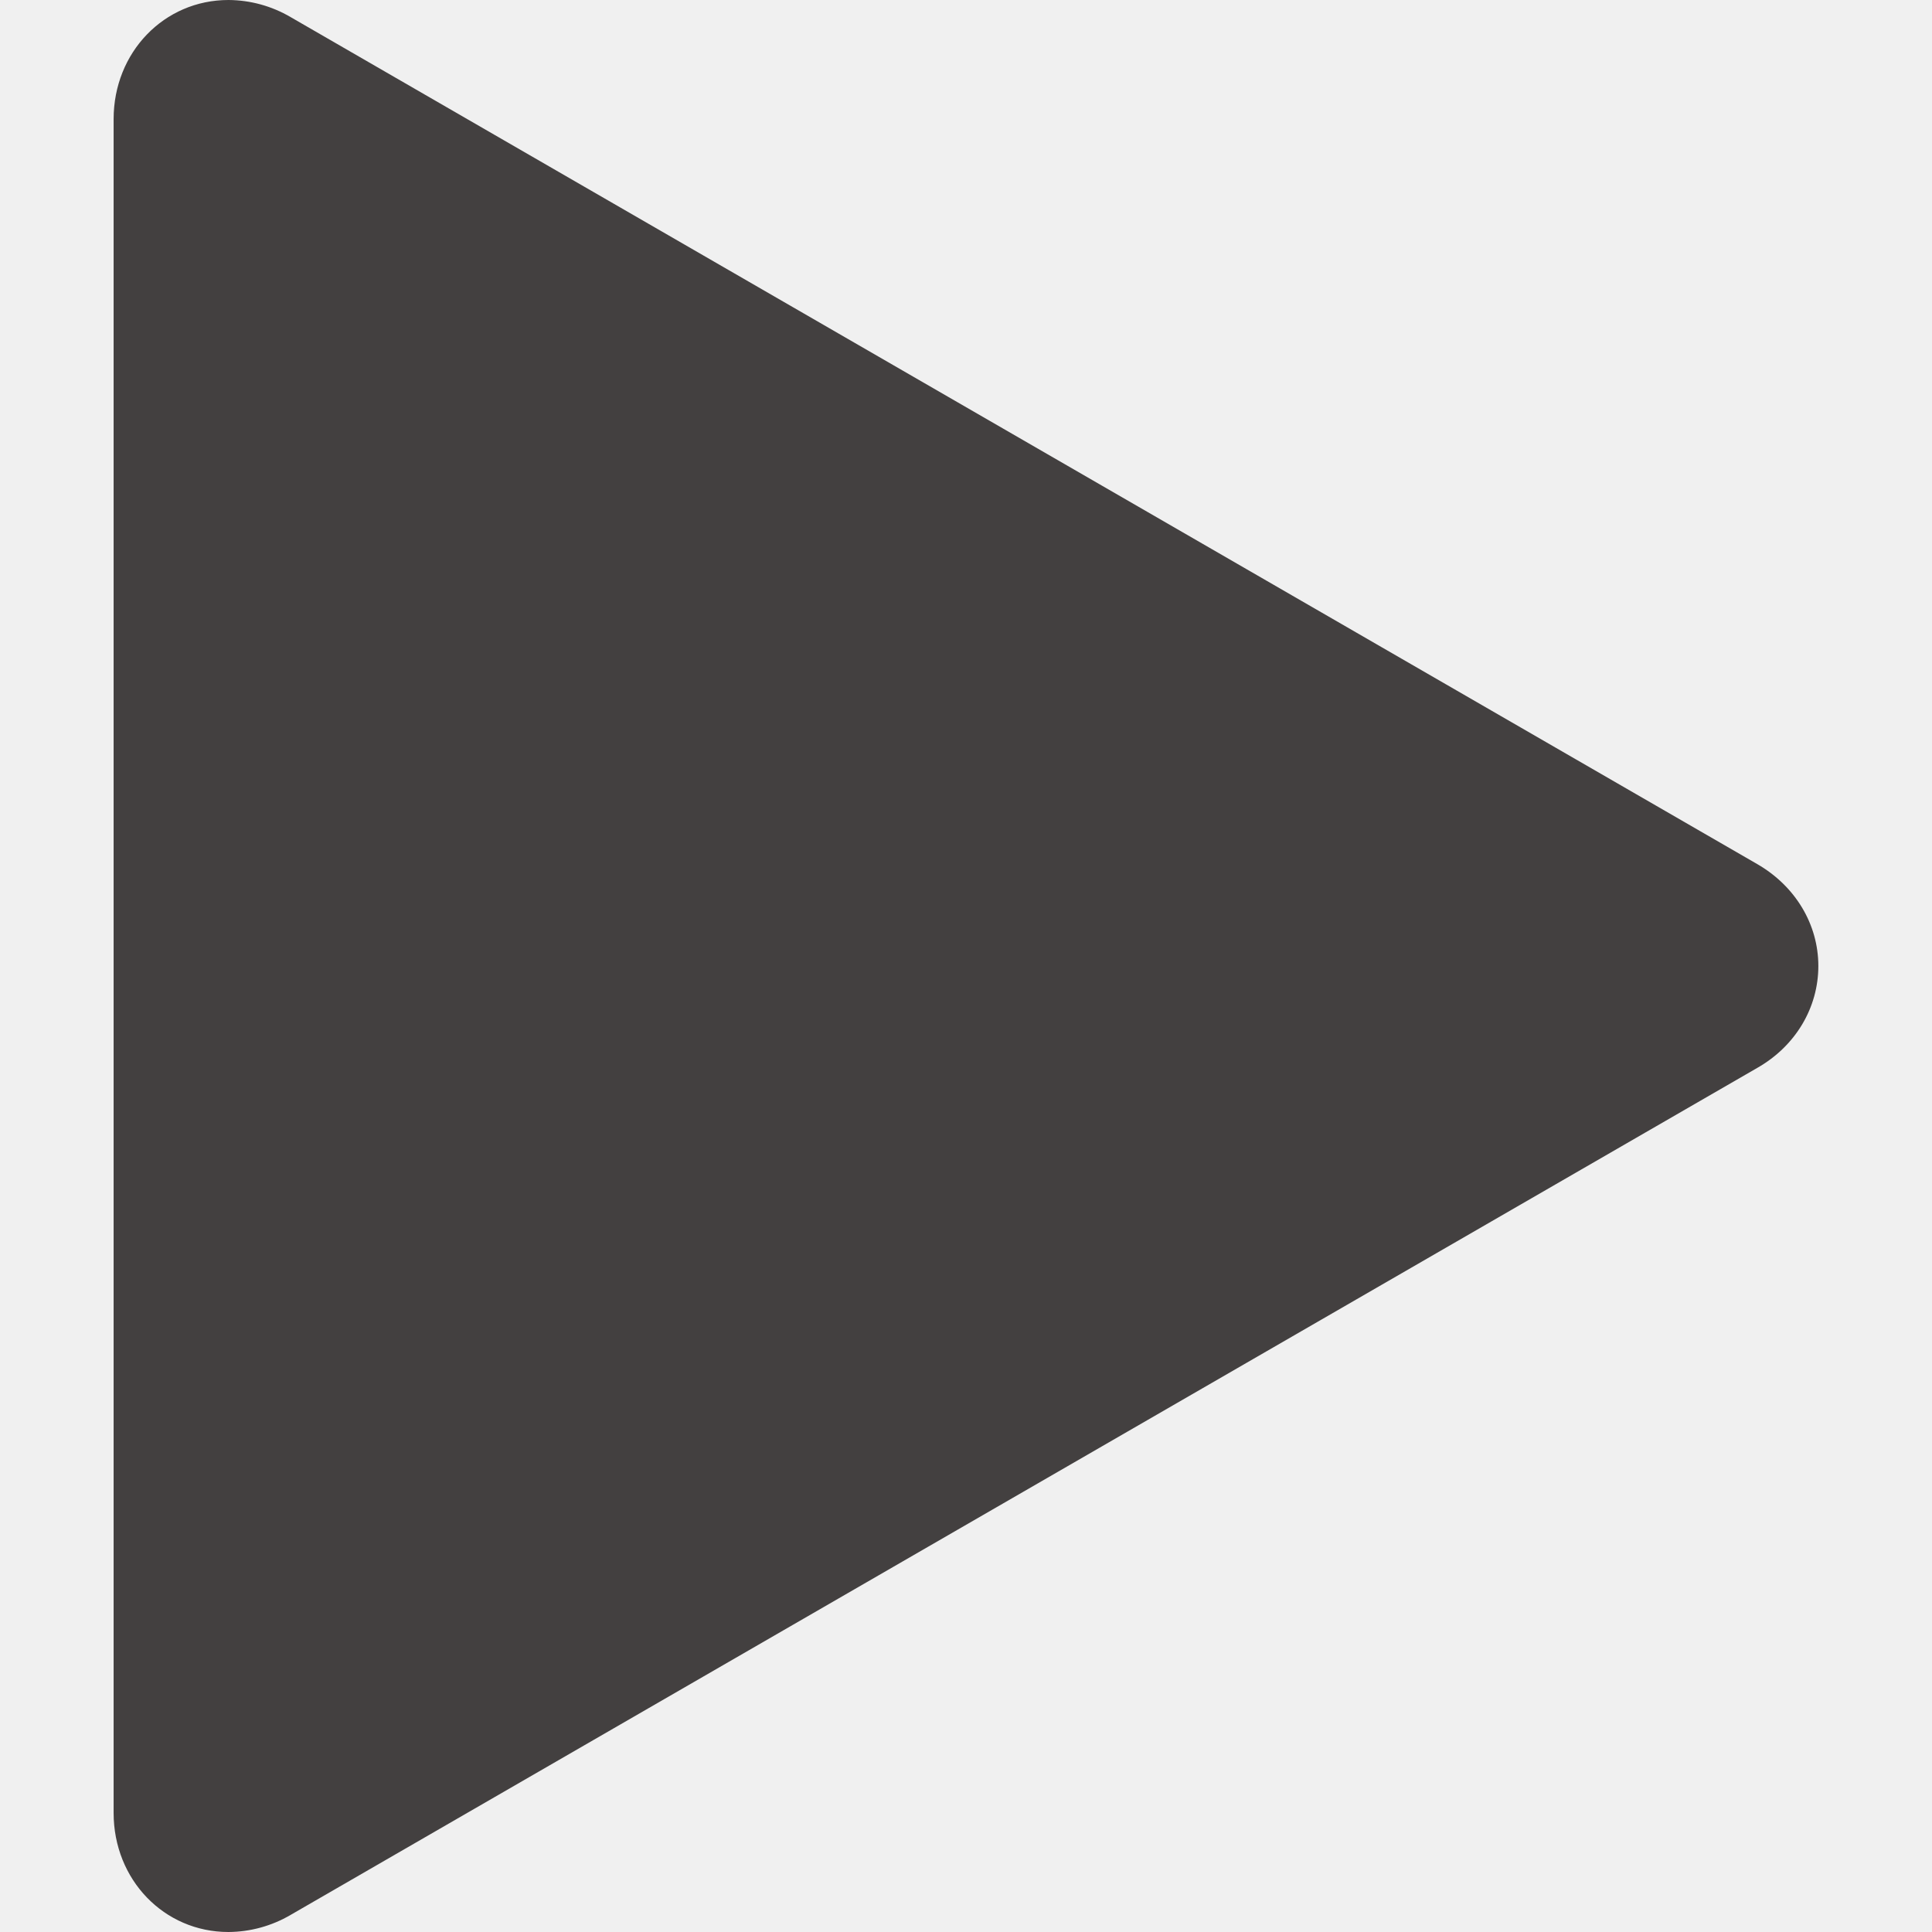
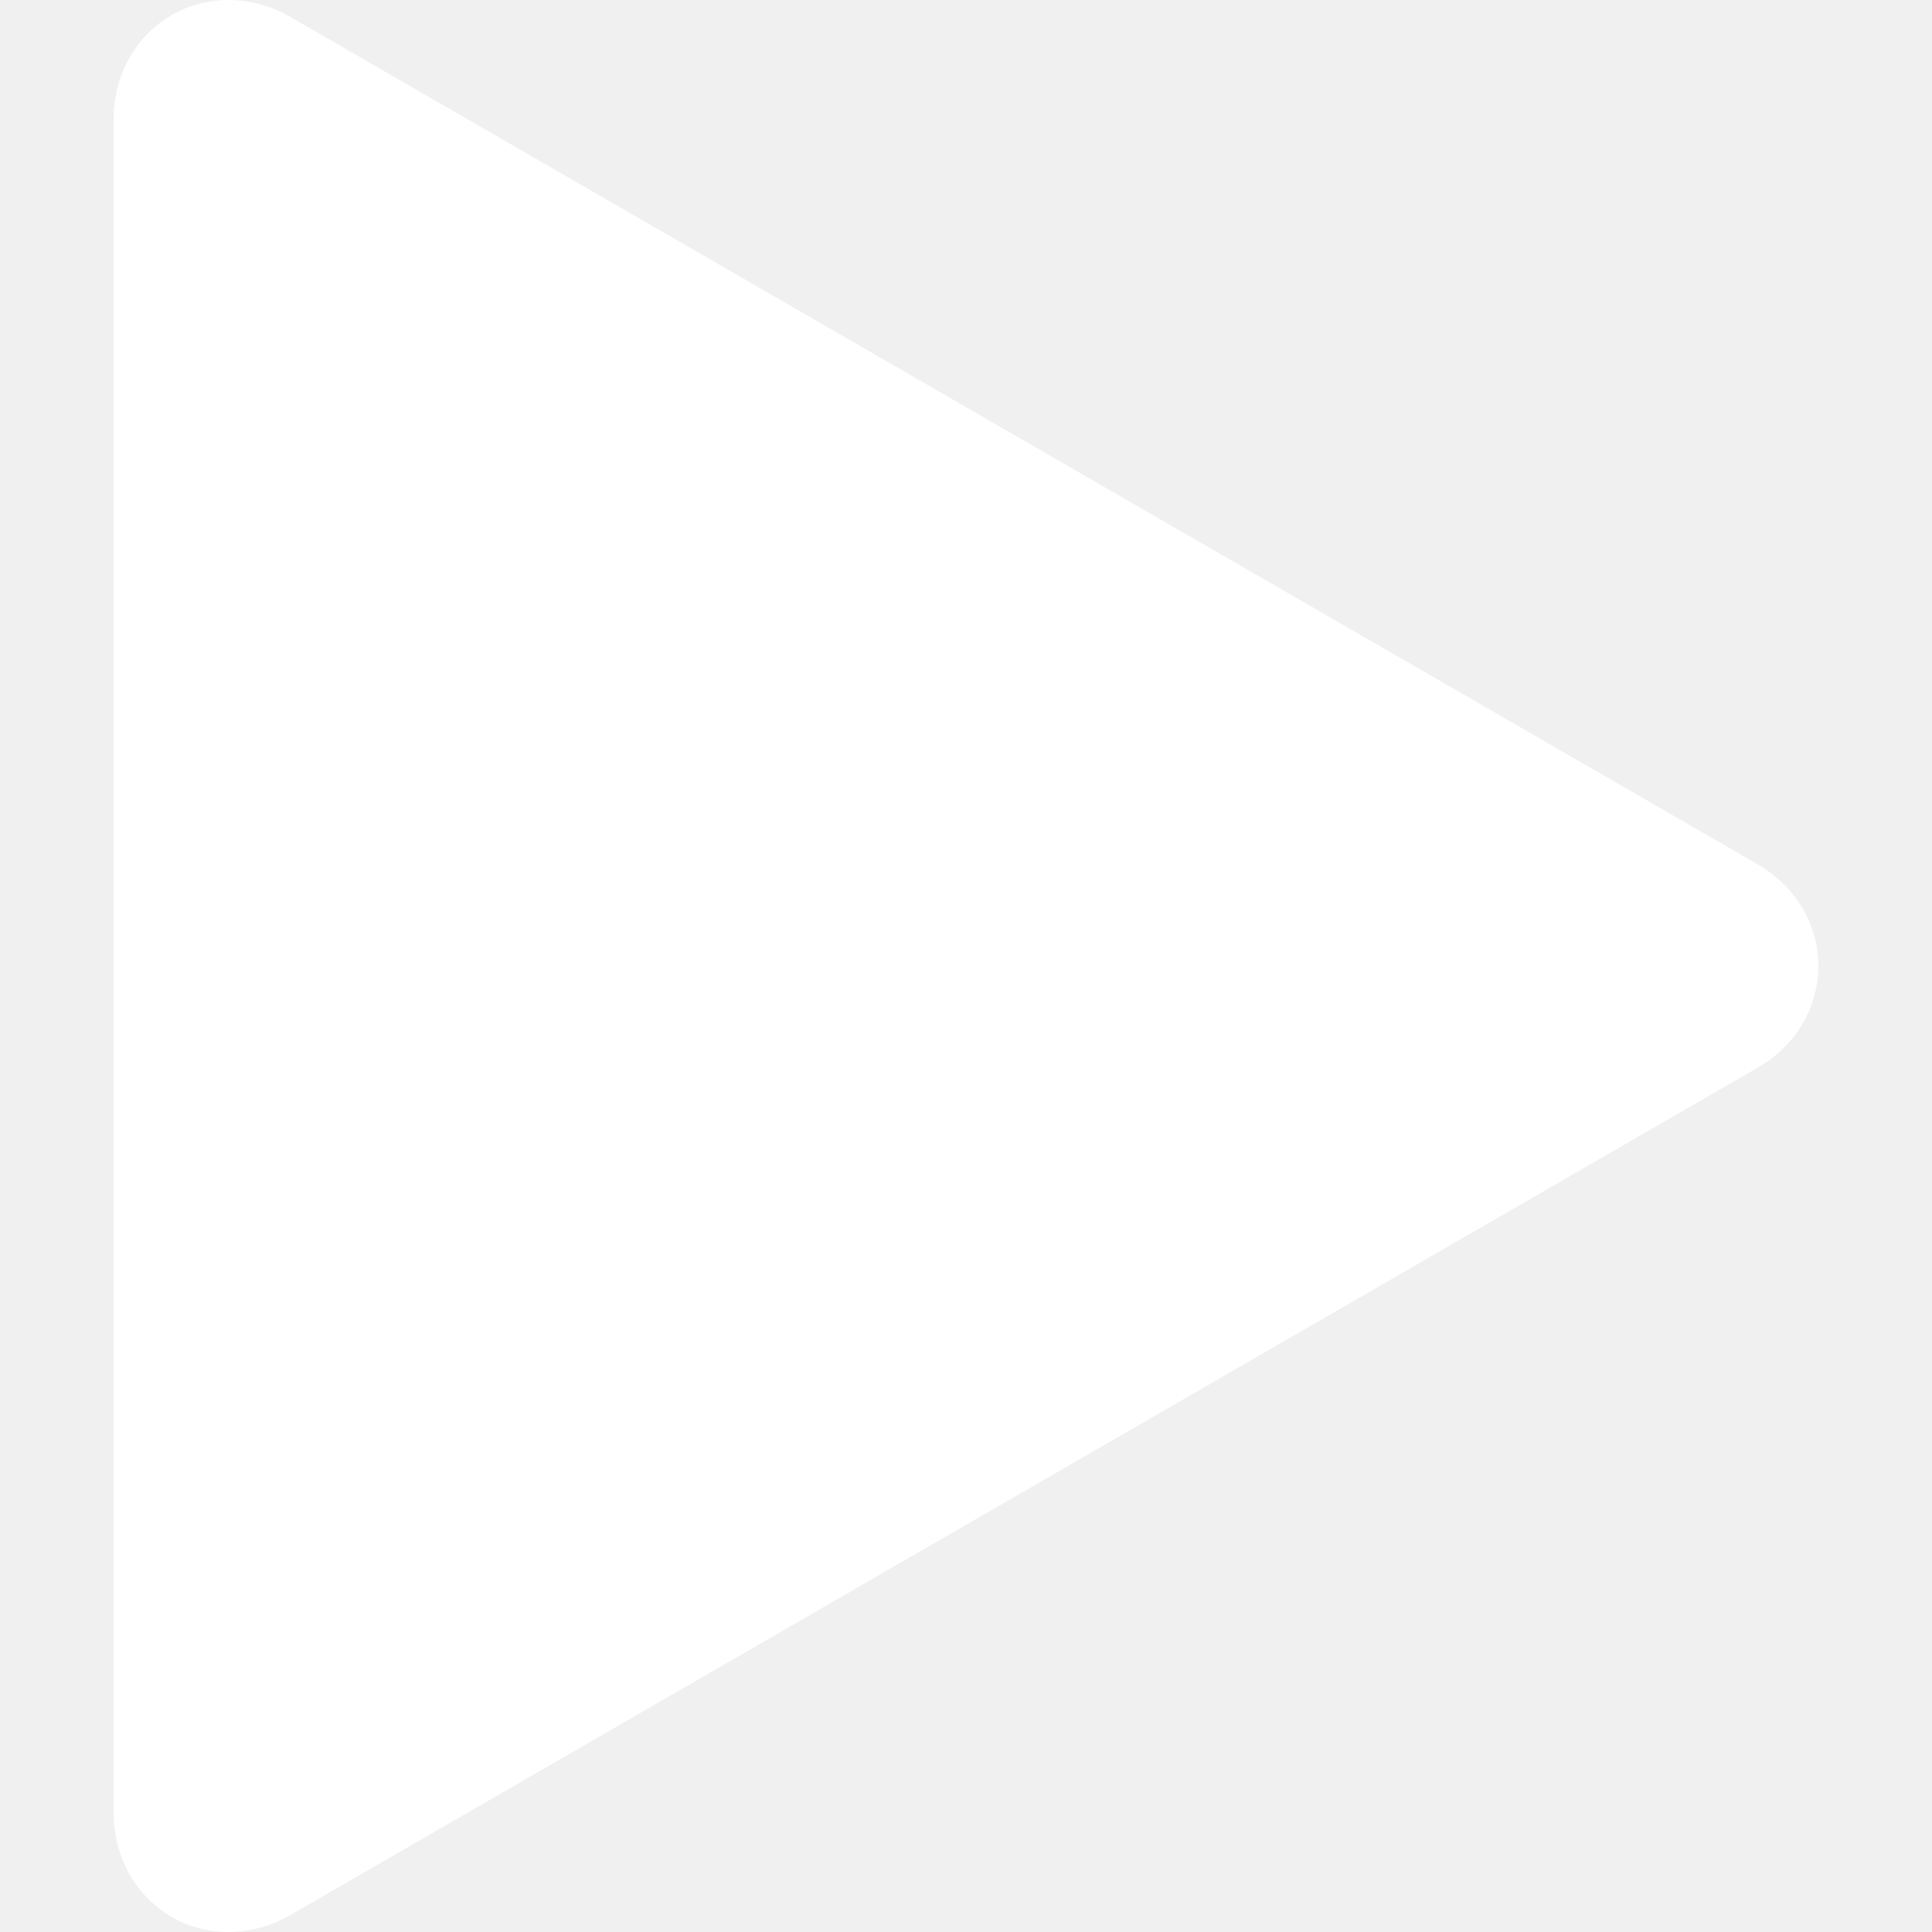
- <svg xmlns="http://www.w3.org/2000/svg" id="Layer_1" data-name="Layer 1" viewBox="0 0 512 512">
-   <path d="M60.54,512c-17.06,0-30.43-13.86-30.43-31.56V31.55C30.12,13.86,43.48,0,60.55,0A32.94,32.94,0,0,1,77,4.52L465.7,229c10.13,5.85,16.18,16,16.18,27s-6,21.2-16.18,27L77,507.48A32.92,32.92,0,0,1,60.55,512Z" fill="#434040" />
+ <svg xmlns="http://www.w3.org/2000/svg" id="Layer_1" data-name="Layer 1" viewBox="0 0 512 512" version="1.1">
+   <defs id="defs9" />
+   <path d="M60.54,512c-17.06,0-30.43-13.86-30.43-31.56V31.55C30.12,13.86,43.48,0,60.55,0A32.94,32.94,0,0,1,77,4.52L465.7,229c10.13,5.85,16.18,16,16.18,27s-6,21.2-16.18,27L77,507.48A32.92,32.92,0,0,1,60.55,512Z" fill="#434040" id="path4" style="fill:#ffffff" />
</svg>
